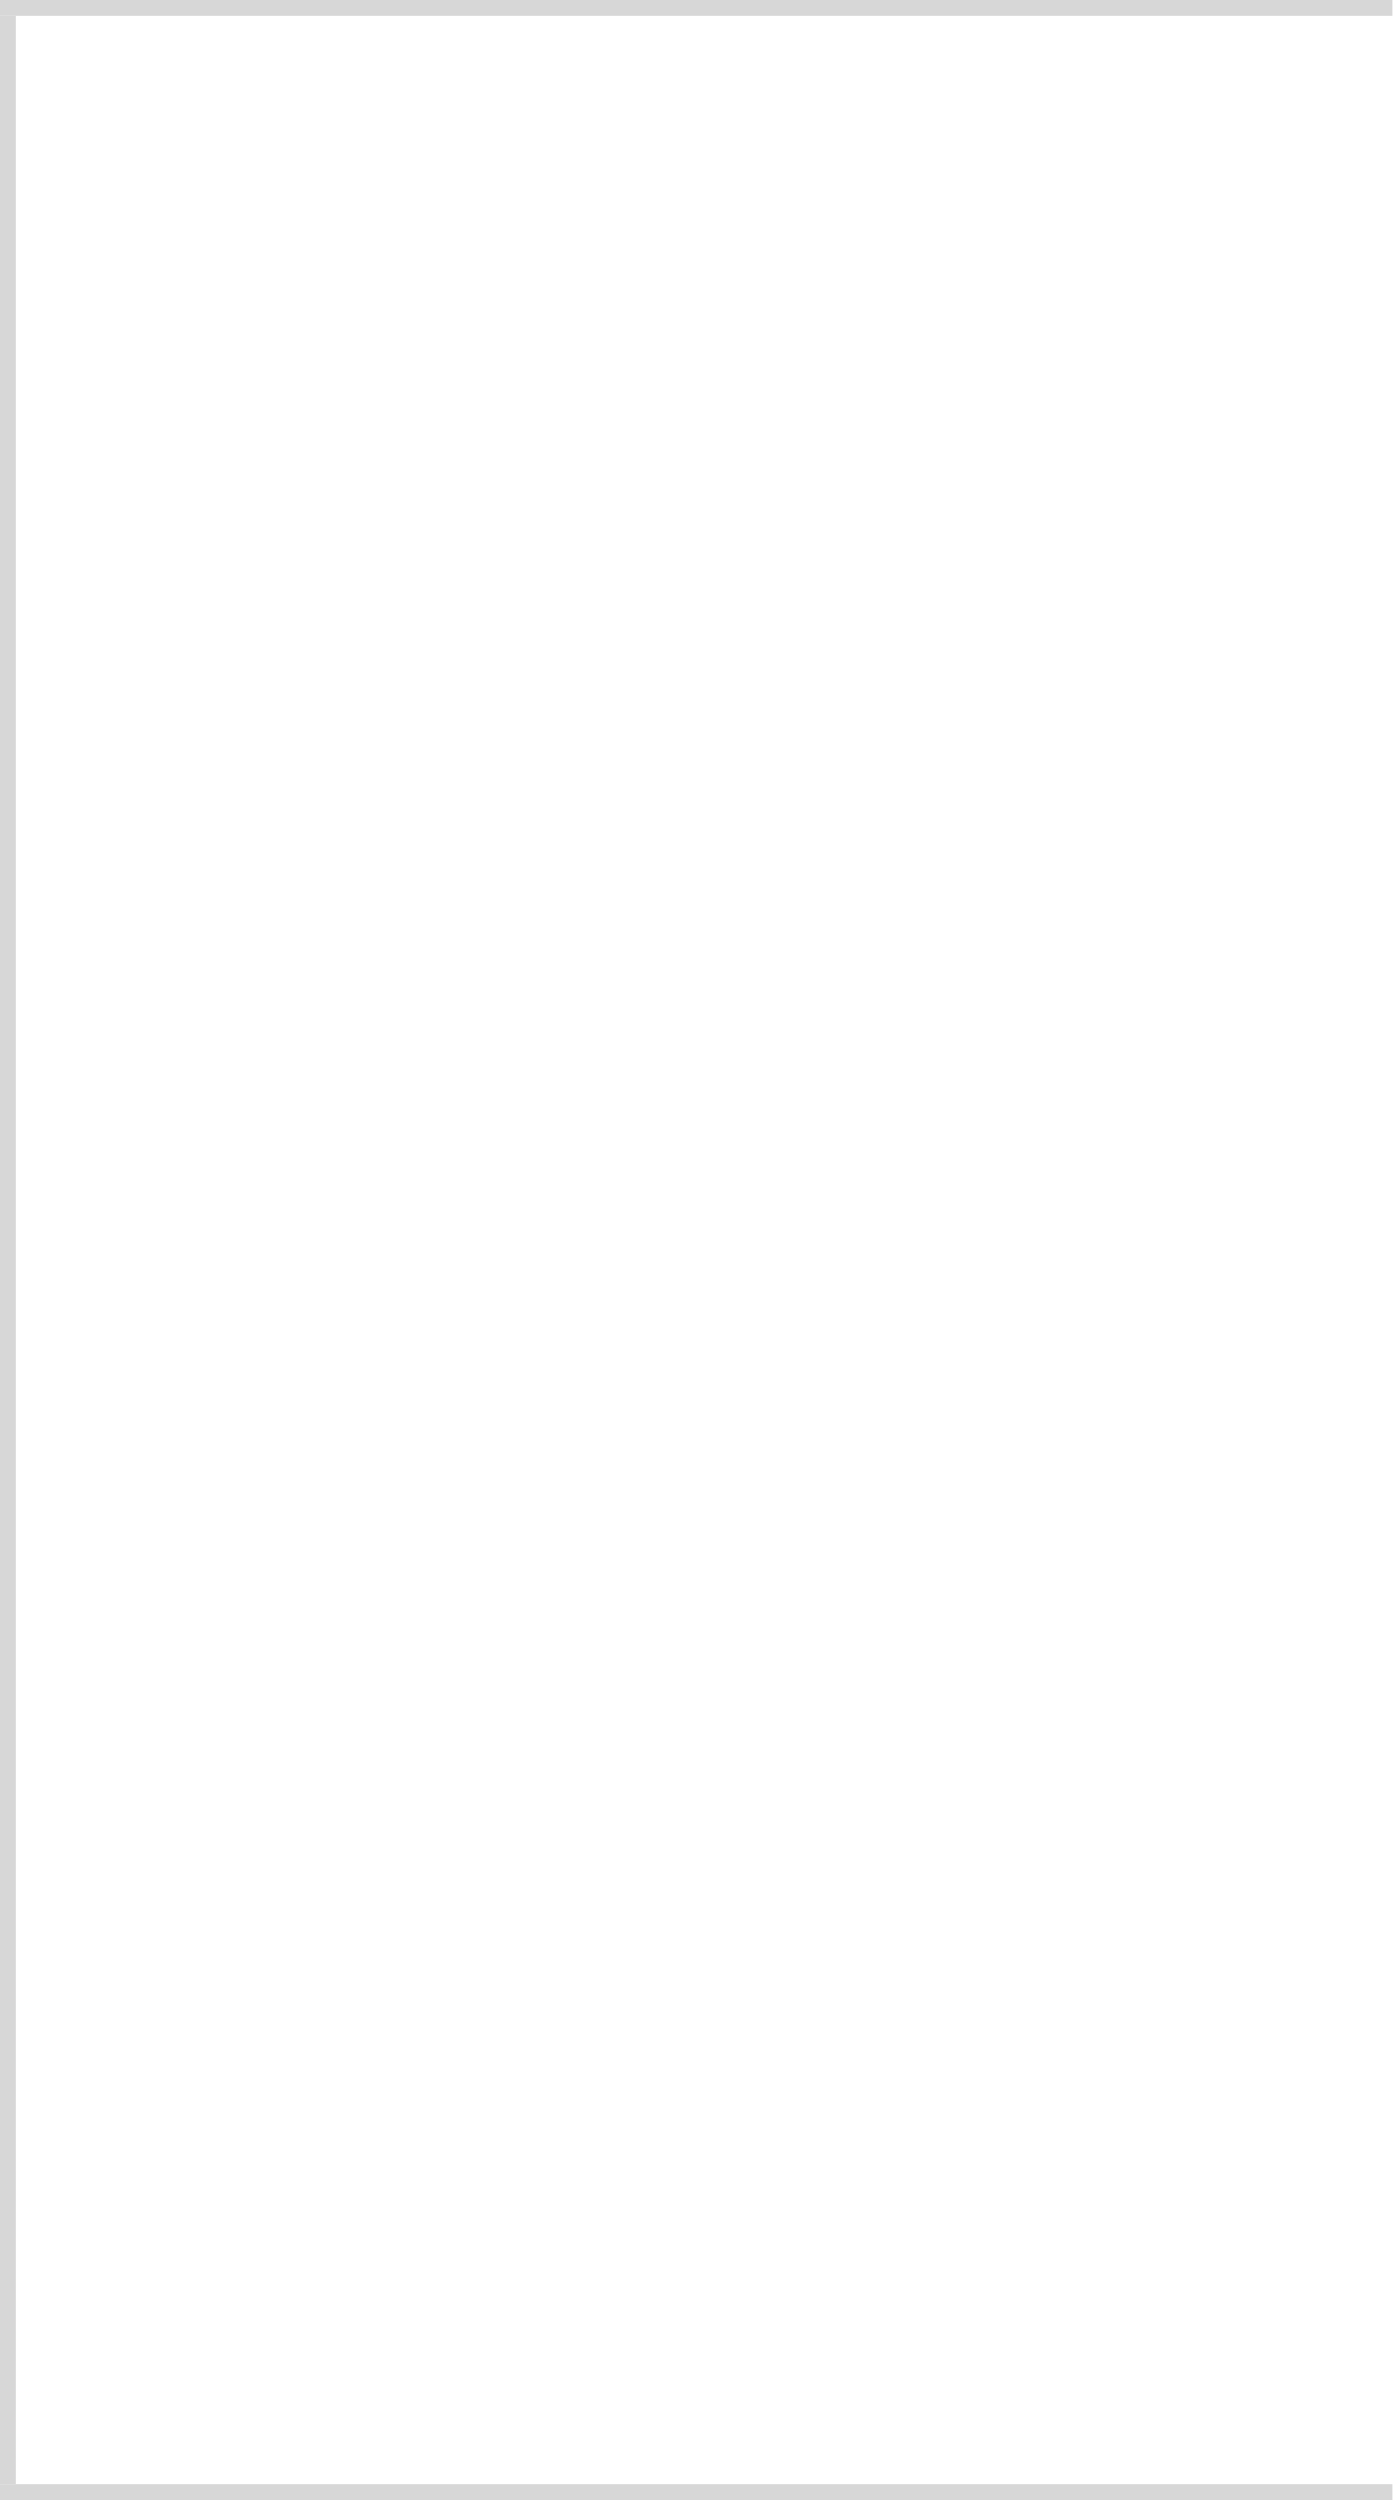
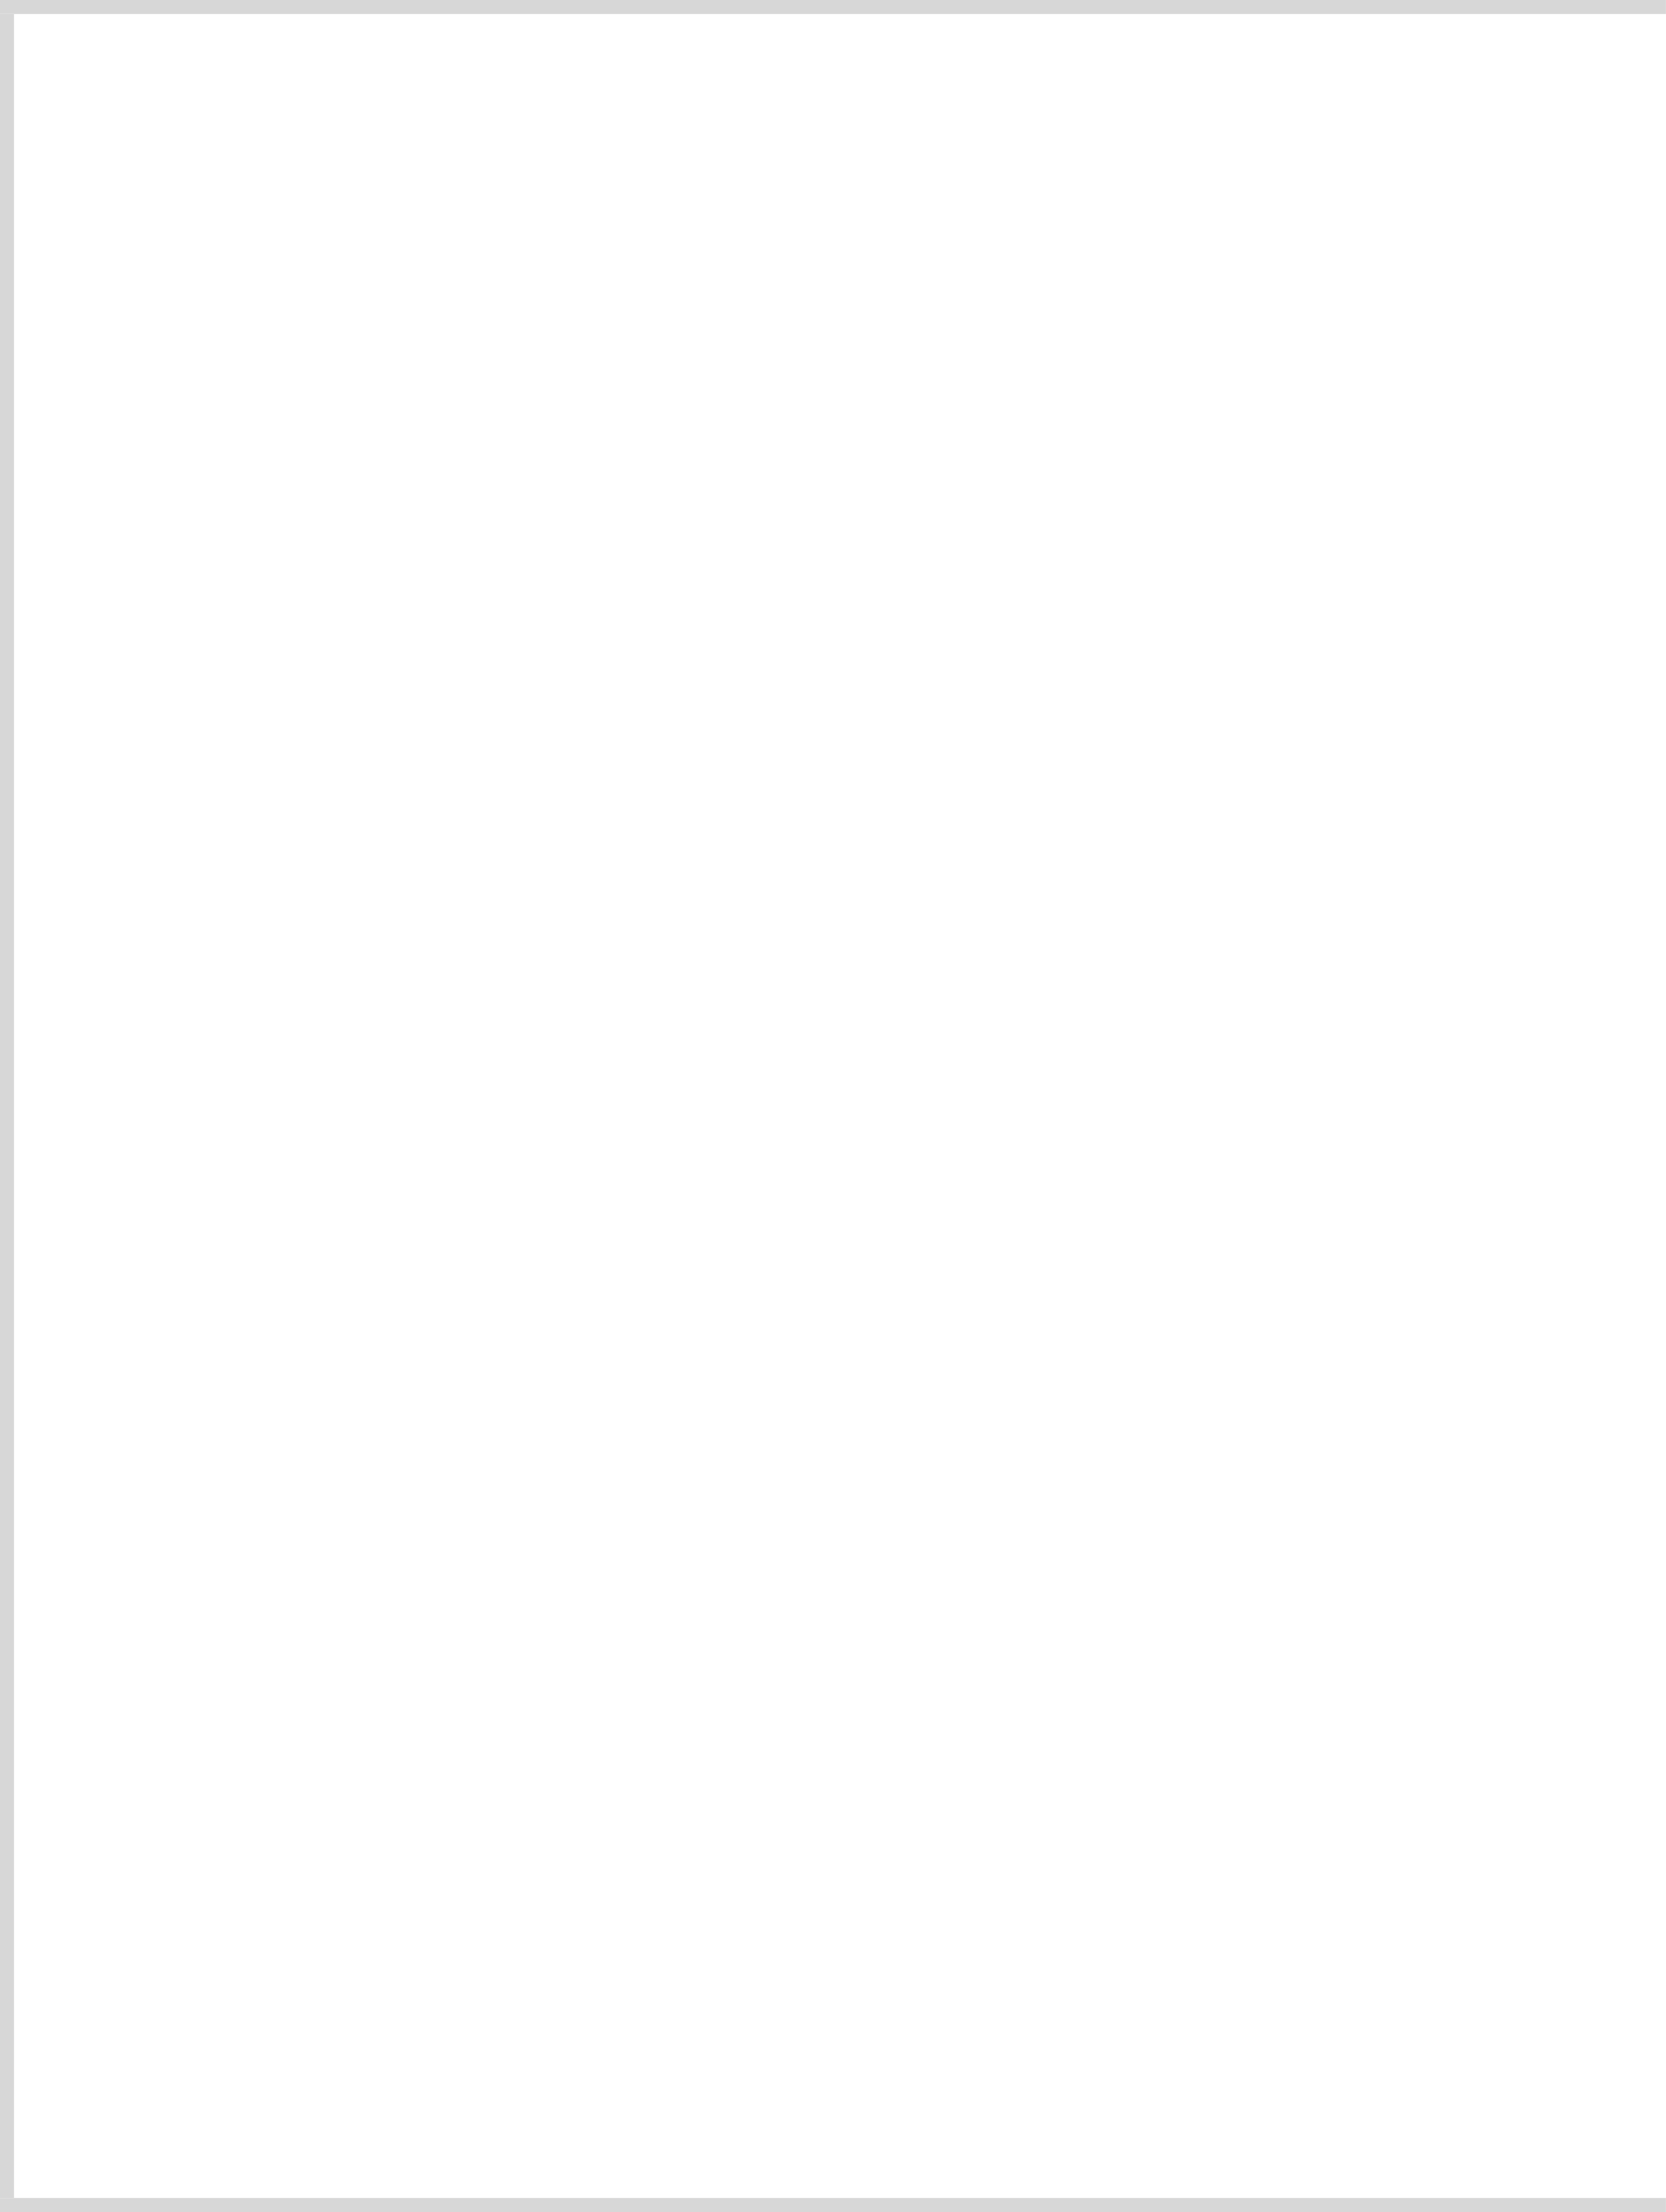
- <svg xmlns="http://www.w3.org/2000/svg" version="1.1" width="88px" height="158px" viewBox="1237 869 88 158">
-   <path d="M 1 1  L 88 1  L 88 157  L 1 157  L 1 1  Z " fill-rule="nonzero" fill="rgba(255, 255, 255, 1)" stroke="none" transform="matrix(1 0 0 1 1237 869 )" class="fill" />
-   <path d="M 0.5 1  L 0.5 157  " stroke-width="1" stroke-dasharray="0" stroke="rgba(215, 215, 215, 1)" fill="none" transform="matrix(1 0 0 1 1237 869 )" class="stroke" />
-   <path d="M 0 0.5  L 88 0.5  " stroke-width="1" stroke-dasharray="0" stroke="rgba(215, 215, 215, 1)" fill="none" transform="matrix(1 0 0 1 1237 869 )" class="stroke" />
-   <path d="M 0 157.5  L 88 157.5  " stroke-width="1" stroke-dasharray="0" stroke="rgba(215, 215, 215, 1)" fill="none" transform="matrix(1 0 0 1 1237 869 )" class="stroke" />
+ <svg xmlns="http://www.w3.org/2000/svg" version="1.1" width="119px" height="158px" viewBox="988 869 119 158">
+   <path d="M 1 1  L 119 1  L 119 157  L 1 157  L 1 1  Z " fill-rule="nonzero" fill="rgba(255, 255, 255, 1)" stroke="none" transform="matrix(1 0 0 1 988 869 )" class="fill" />
+   <path d="M 0.5 1  L 0.5 157  " stroke-width="1" stroke-dasharray="0" stroke="rgba(215, 215, 215, 1)" fill="none" transform="matrix(1 0 0 1 988 869 )" class="stroke" />
+   <path d="M 0 0.5  L 119 0.5  " stroke-width="1" stroke-dasharray="0" stroke="rgba(215, 215, 215, 1)" fill="none" transform="matrix(1 0 0 1 988 869 )" class="stroke" />
+   <path d="M 0 157.5  L 119 157.5  " stroke-width="1" stroke-dasharray="0" stroke="rgba(215, 215, 215, 1)" fill="none" transform="matrix(1 0 0 1 988 869 )" class="stroke" />
</svg>
